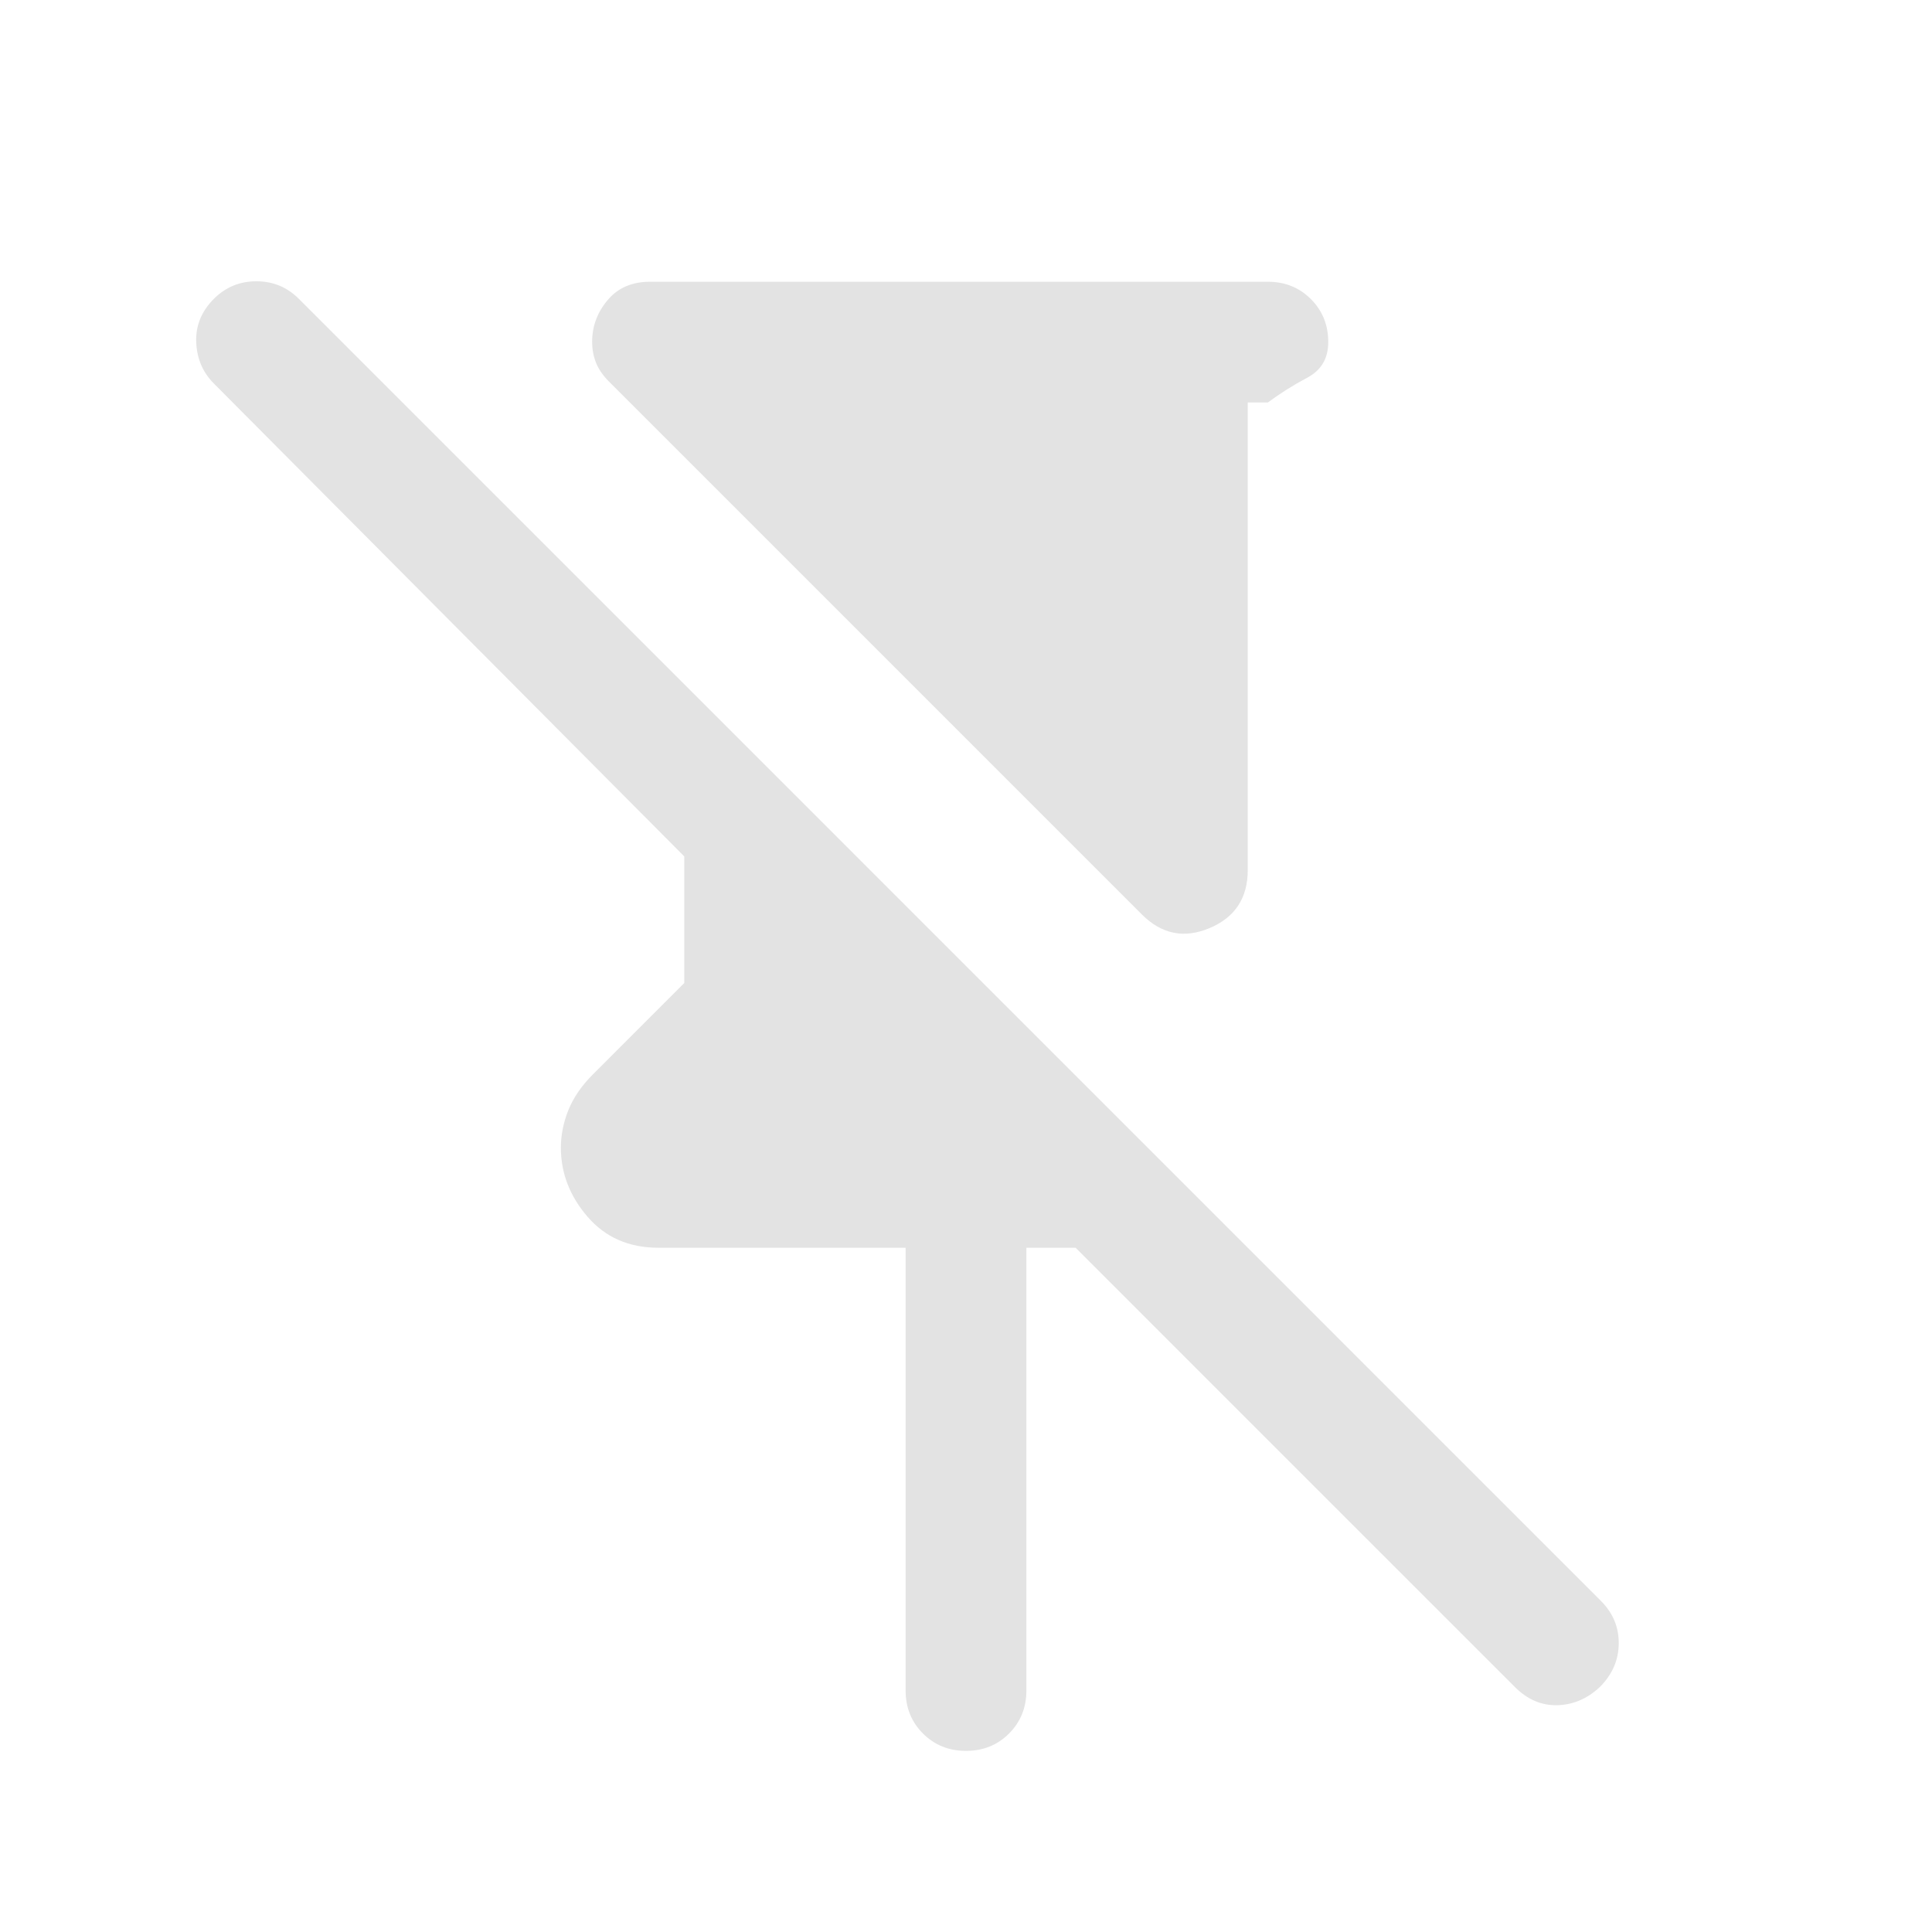
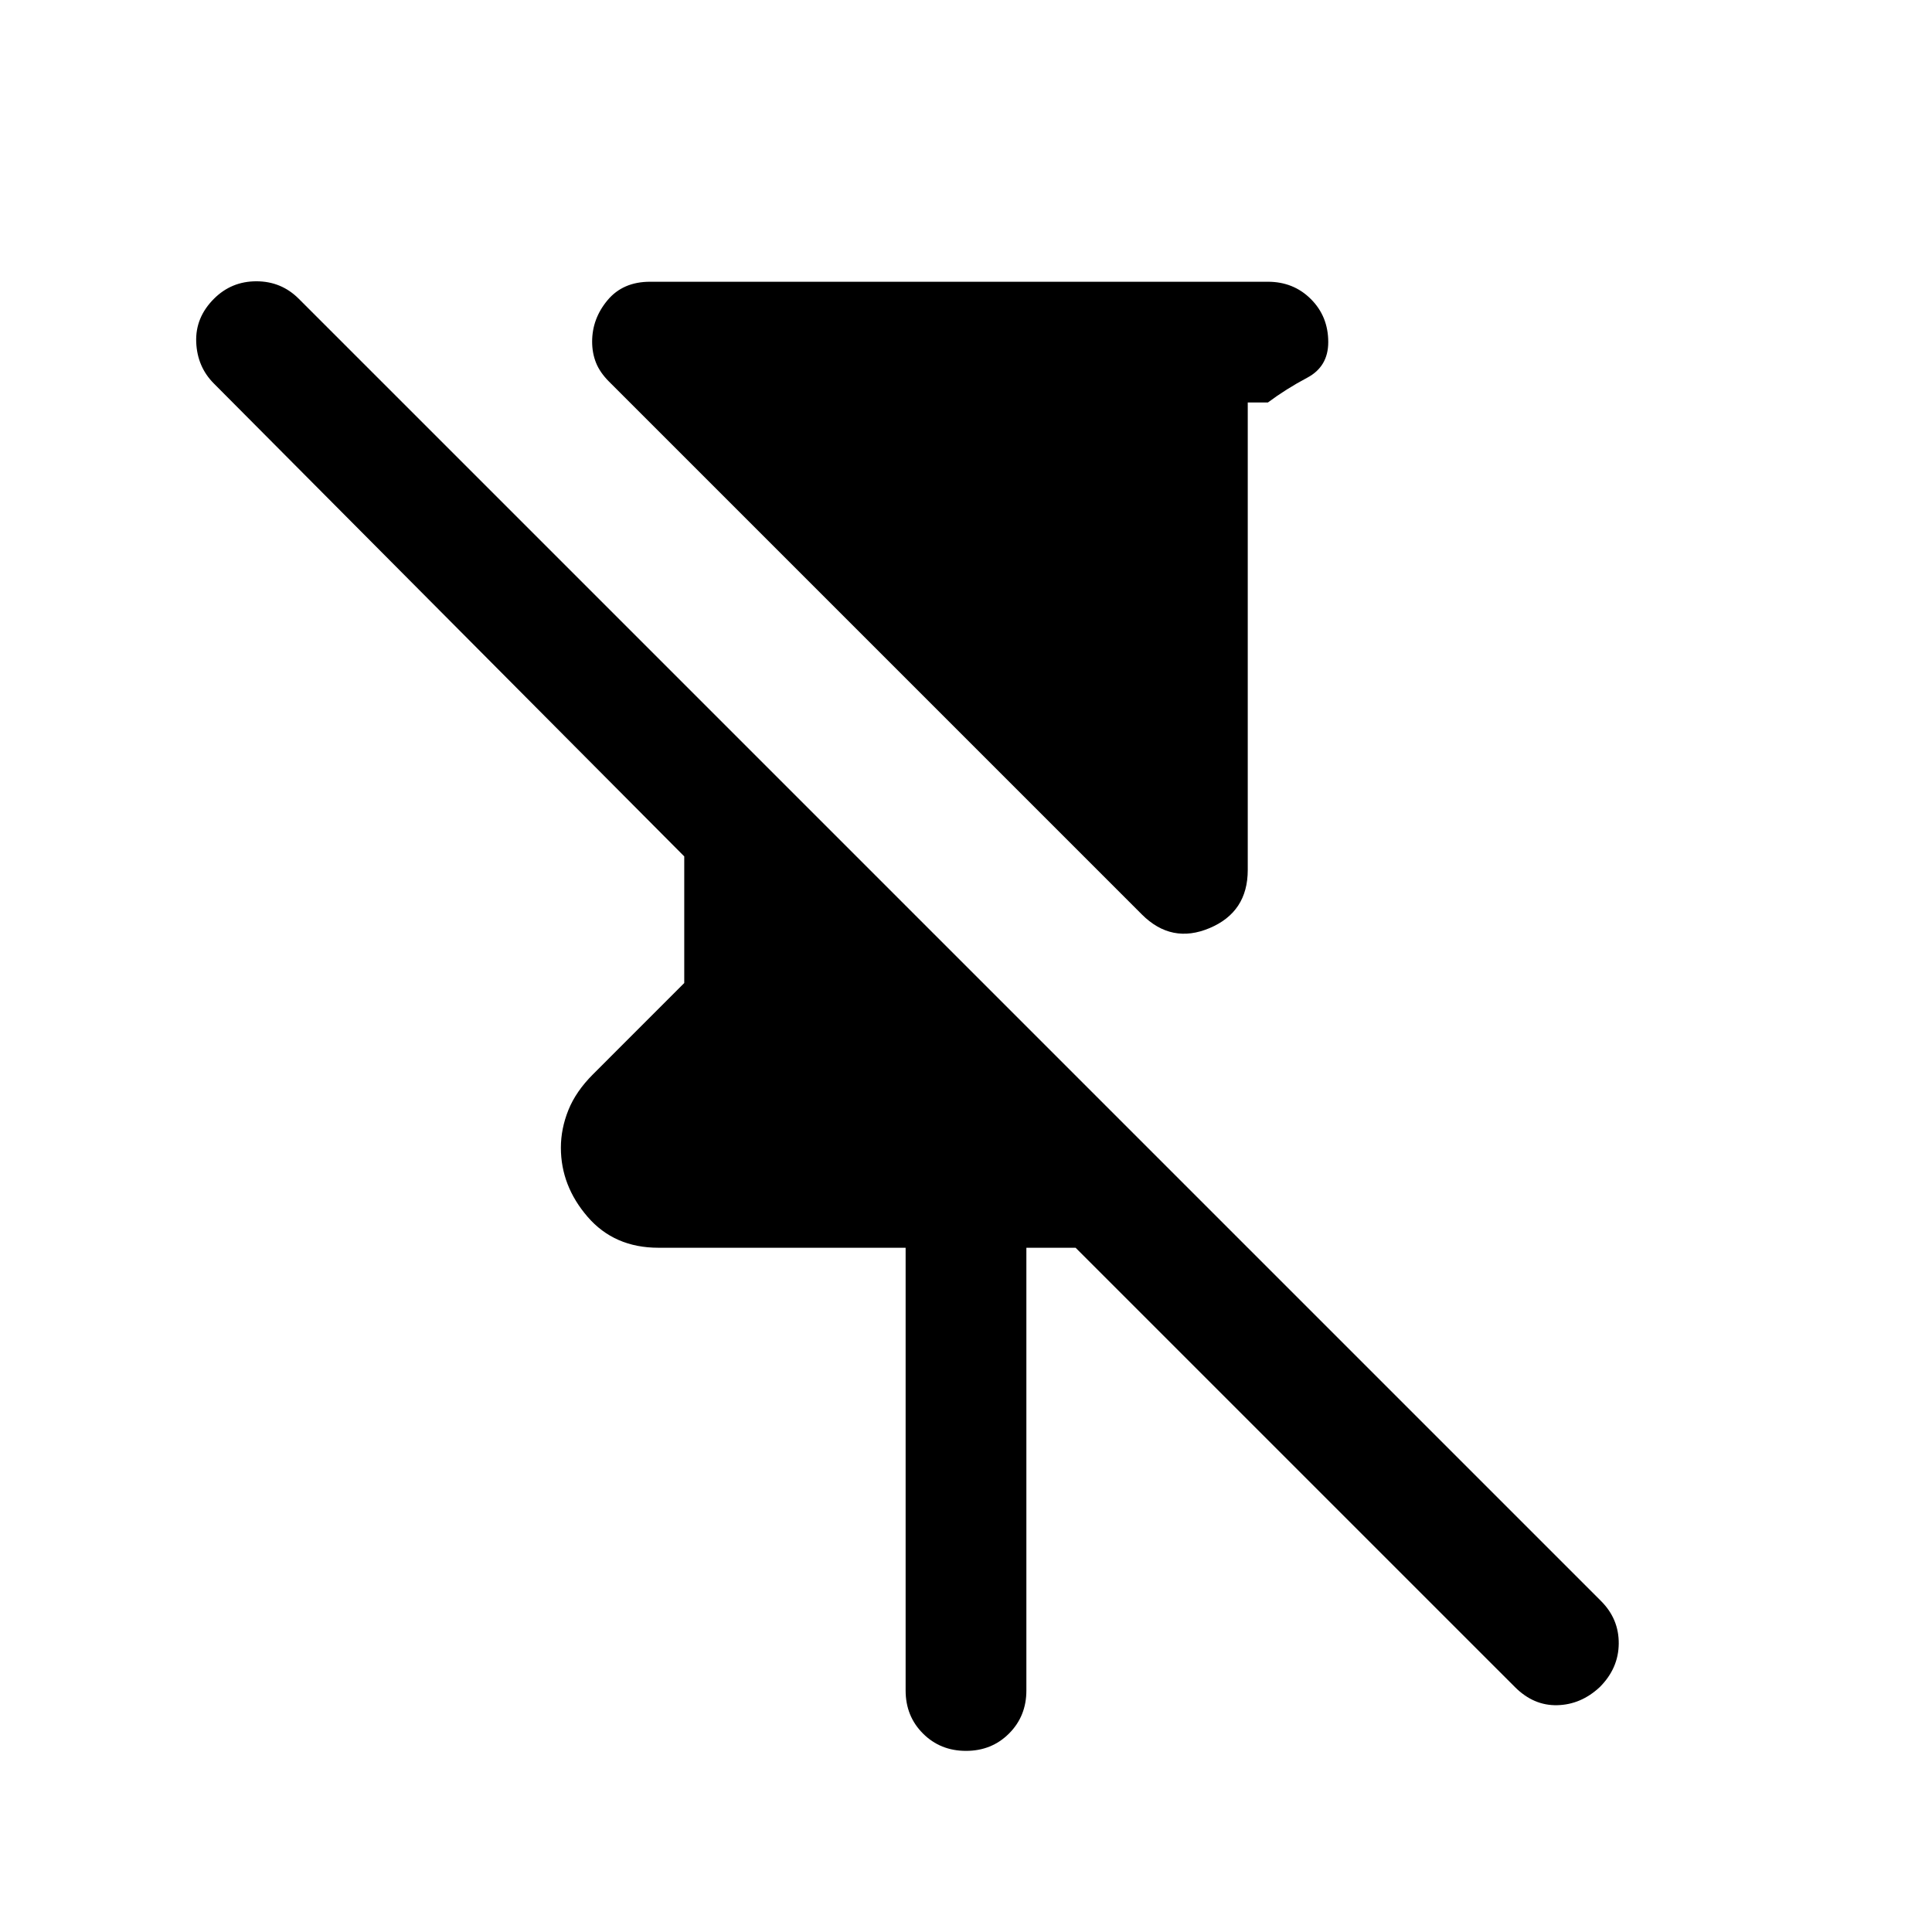
- <svg xmlns="http://www.w3.org/2000/svg" height="24px" viewBox="0 -960 960 960" width="24px" fill="#e3e3e3">
+ <svg xmlns="http://www.w3.org/2000/svg" height="24px" viewBox="0 -960 960 960" width="24px" fill="currentColor">
  <path d="M567.38-505.62 302.69-770.31q-4.61-4.61-6.54-9.46-1.92-4.84-1.92-10.46 0-11.46 7.66-20.61Q309.54-820 323-820h307q12.77 0 21.38 8.62Q660-802.77 660-790q0 12.15-10.46 17.69Q639.08-766.77 630-760h-10v232.31q0 20.84-18.92 28.84-18.93 8-33.7-6.77ZM450-120v-220H327.16q-21.93 0-35.2-15.39-13.26-15.38-13.26-34.3 0-9.46 3.73-18.73t12.19-17.73L340-471.54v-62.92L106.31-769.39q-8.31-8.3-8.81-20.57t8.81-21.58q8.69-8.69 21.08-8.69 12.38 0 21.07 8.69l647.08 647.08q8.92 8.92 8.8 21.19-.11 12.27-9.42 21.57-9.31 8.7-21.08 9-11.76.31-21.07-9L534.46-340H510v220q0 12.77-8.62 21.38Q492.77-90 480-90t-21.38-8.62Q450-107.23 450-120Z" />
</svg>
